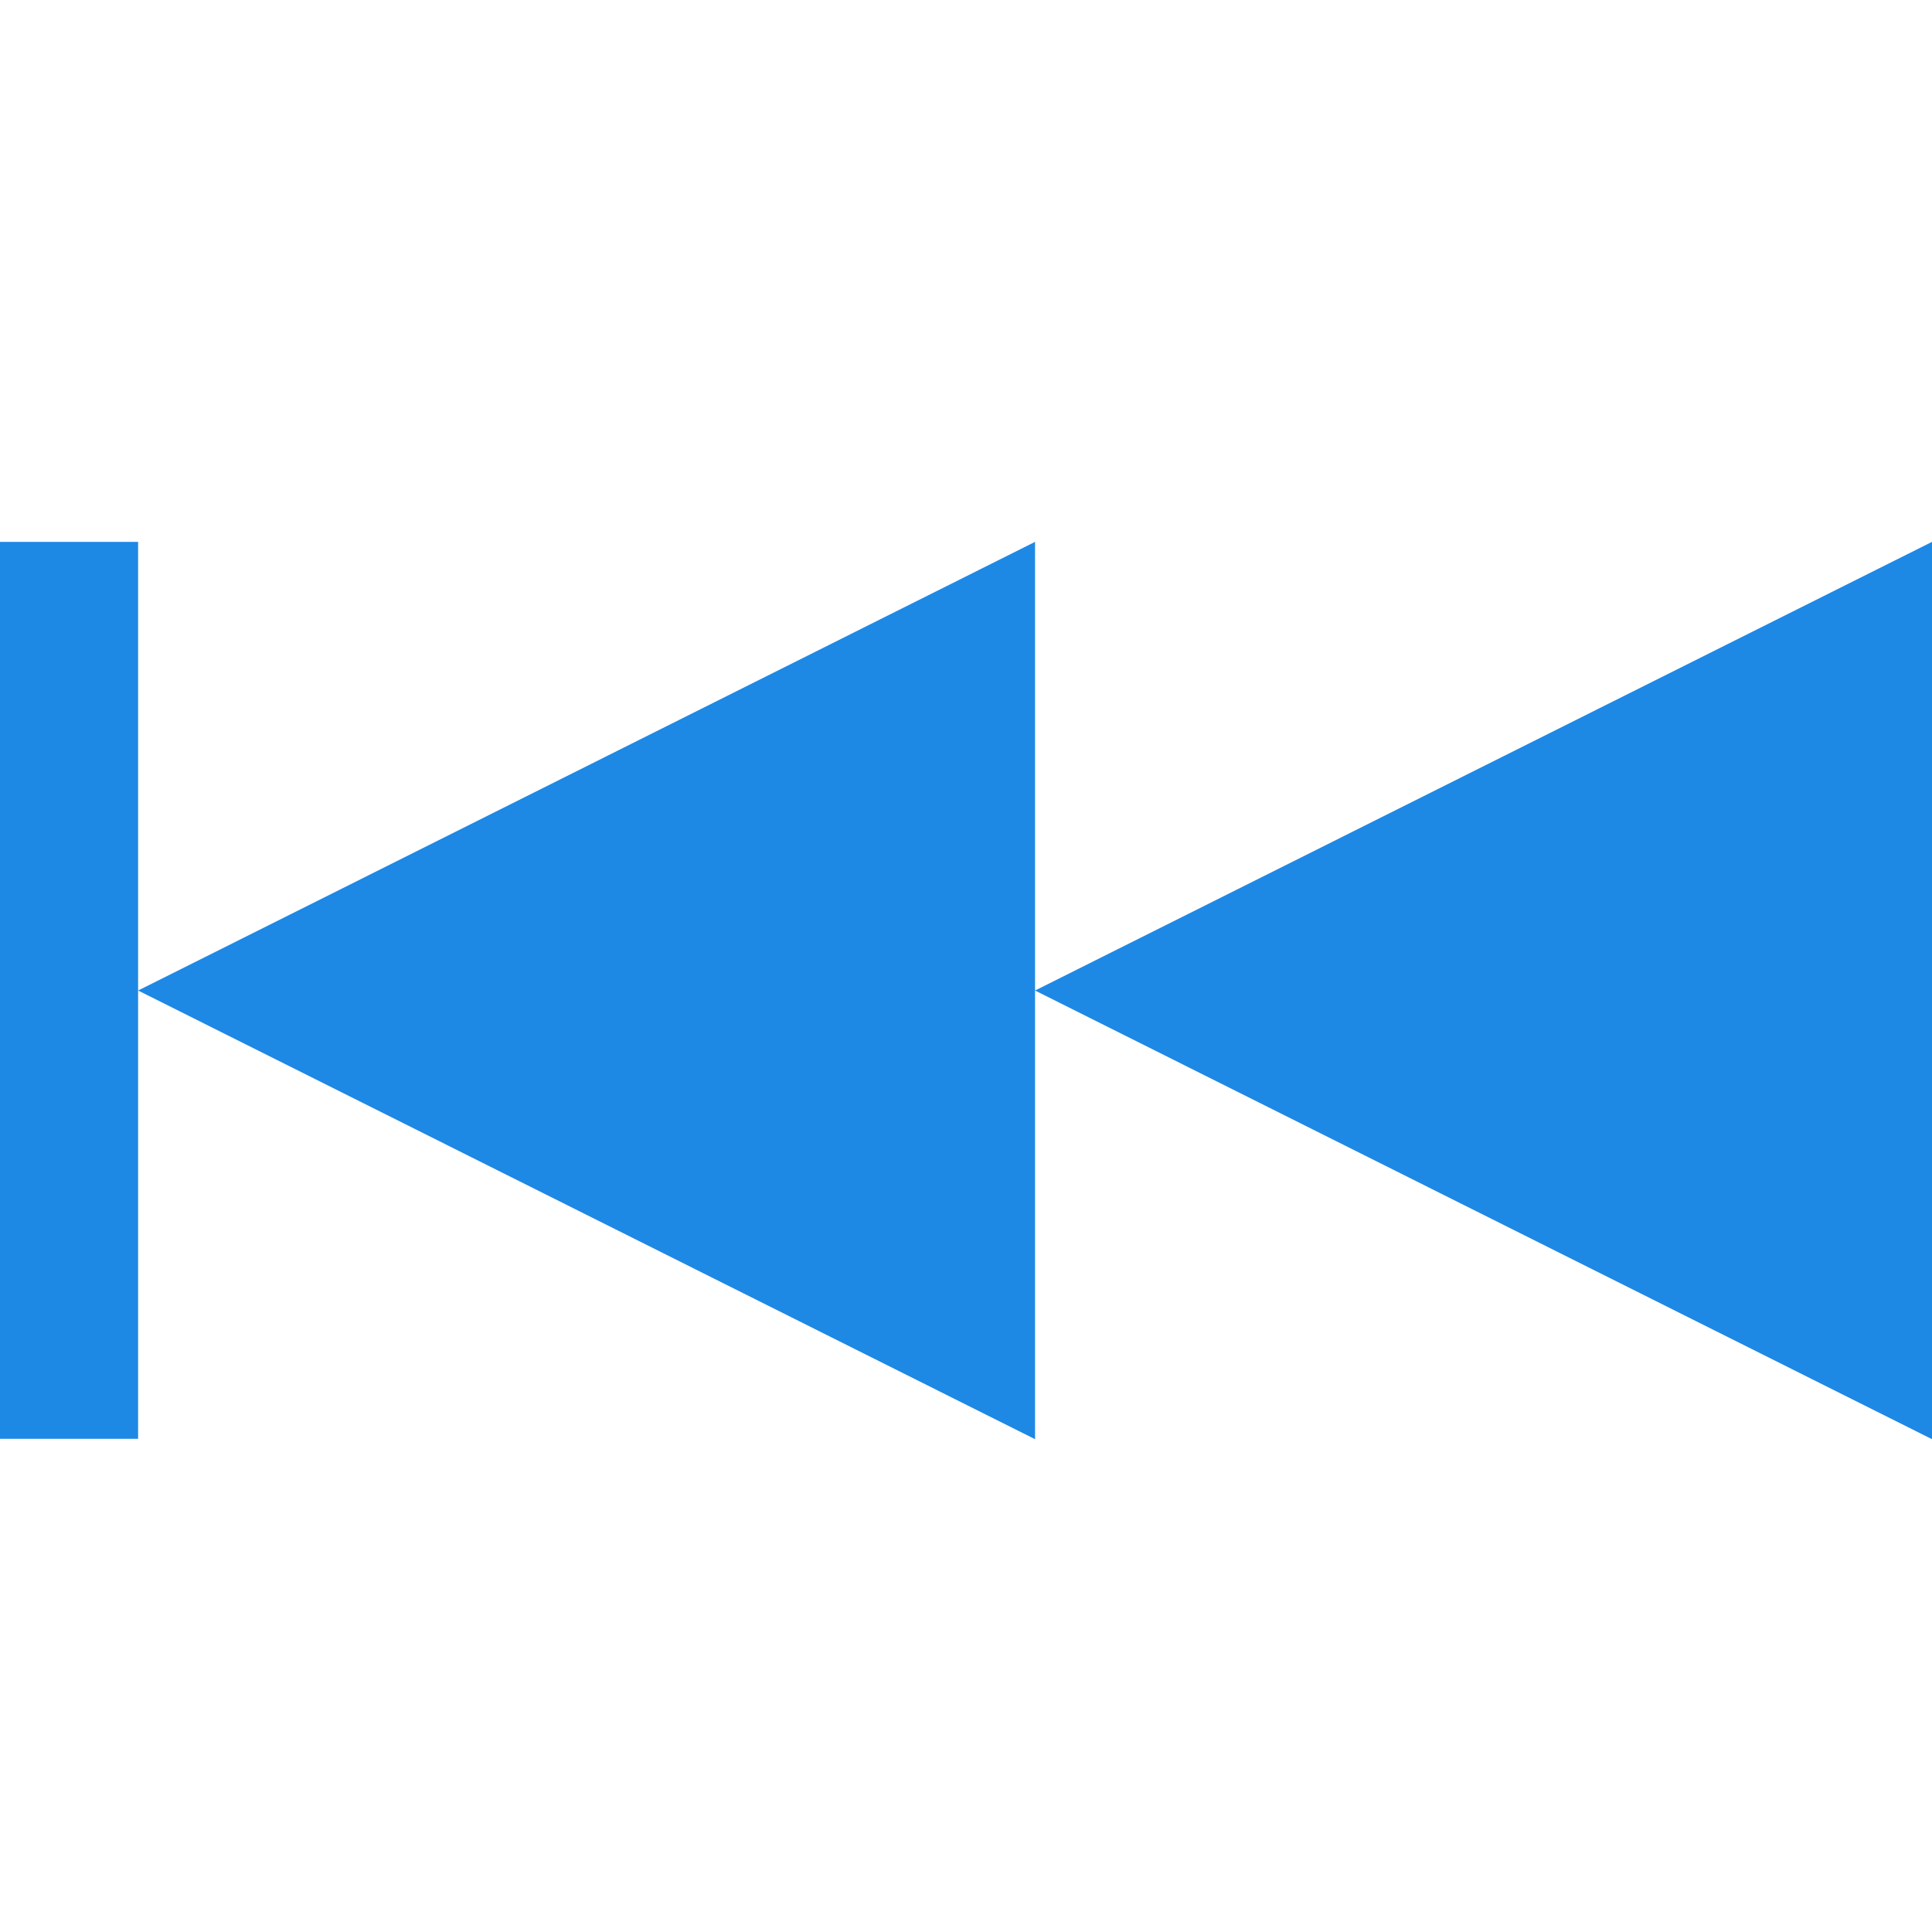
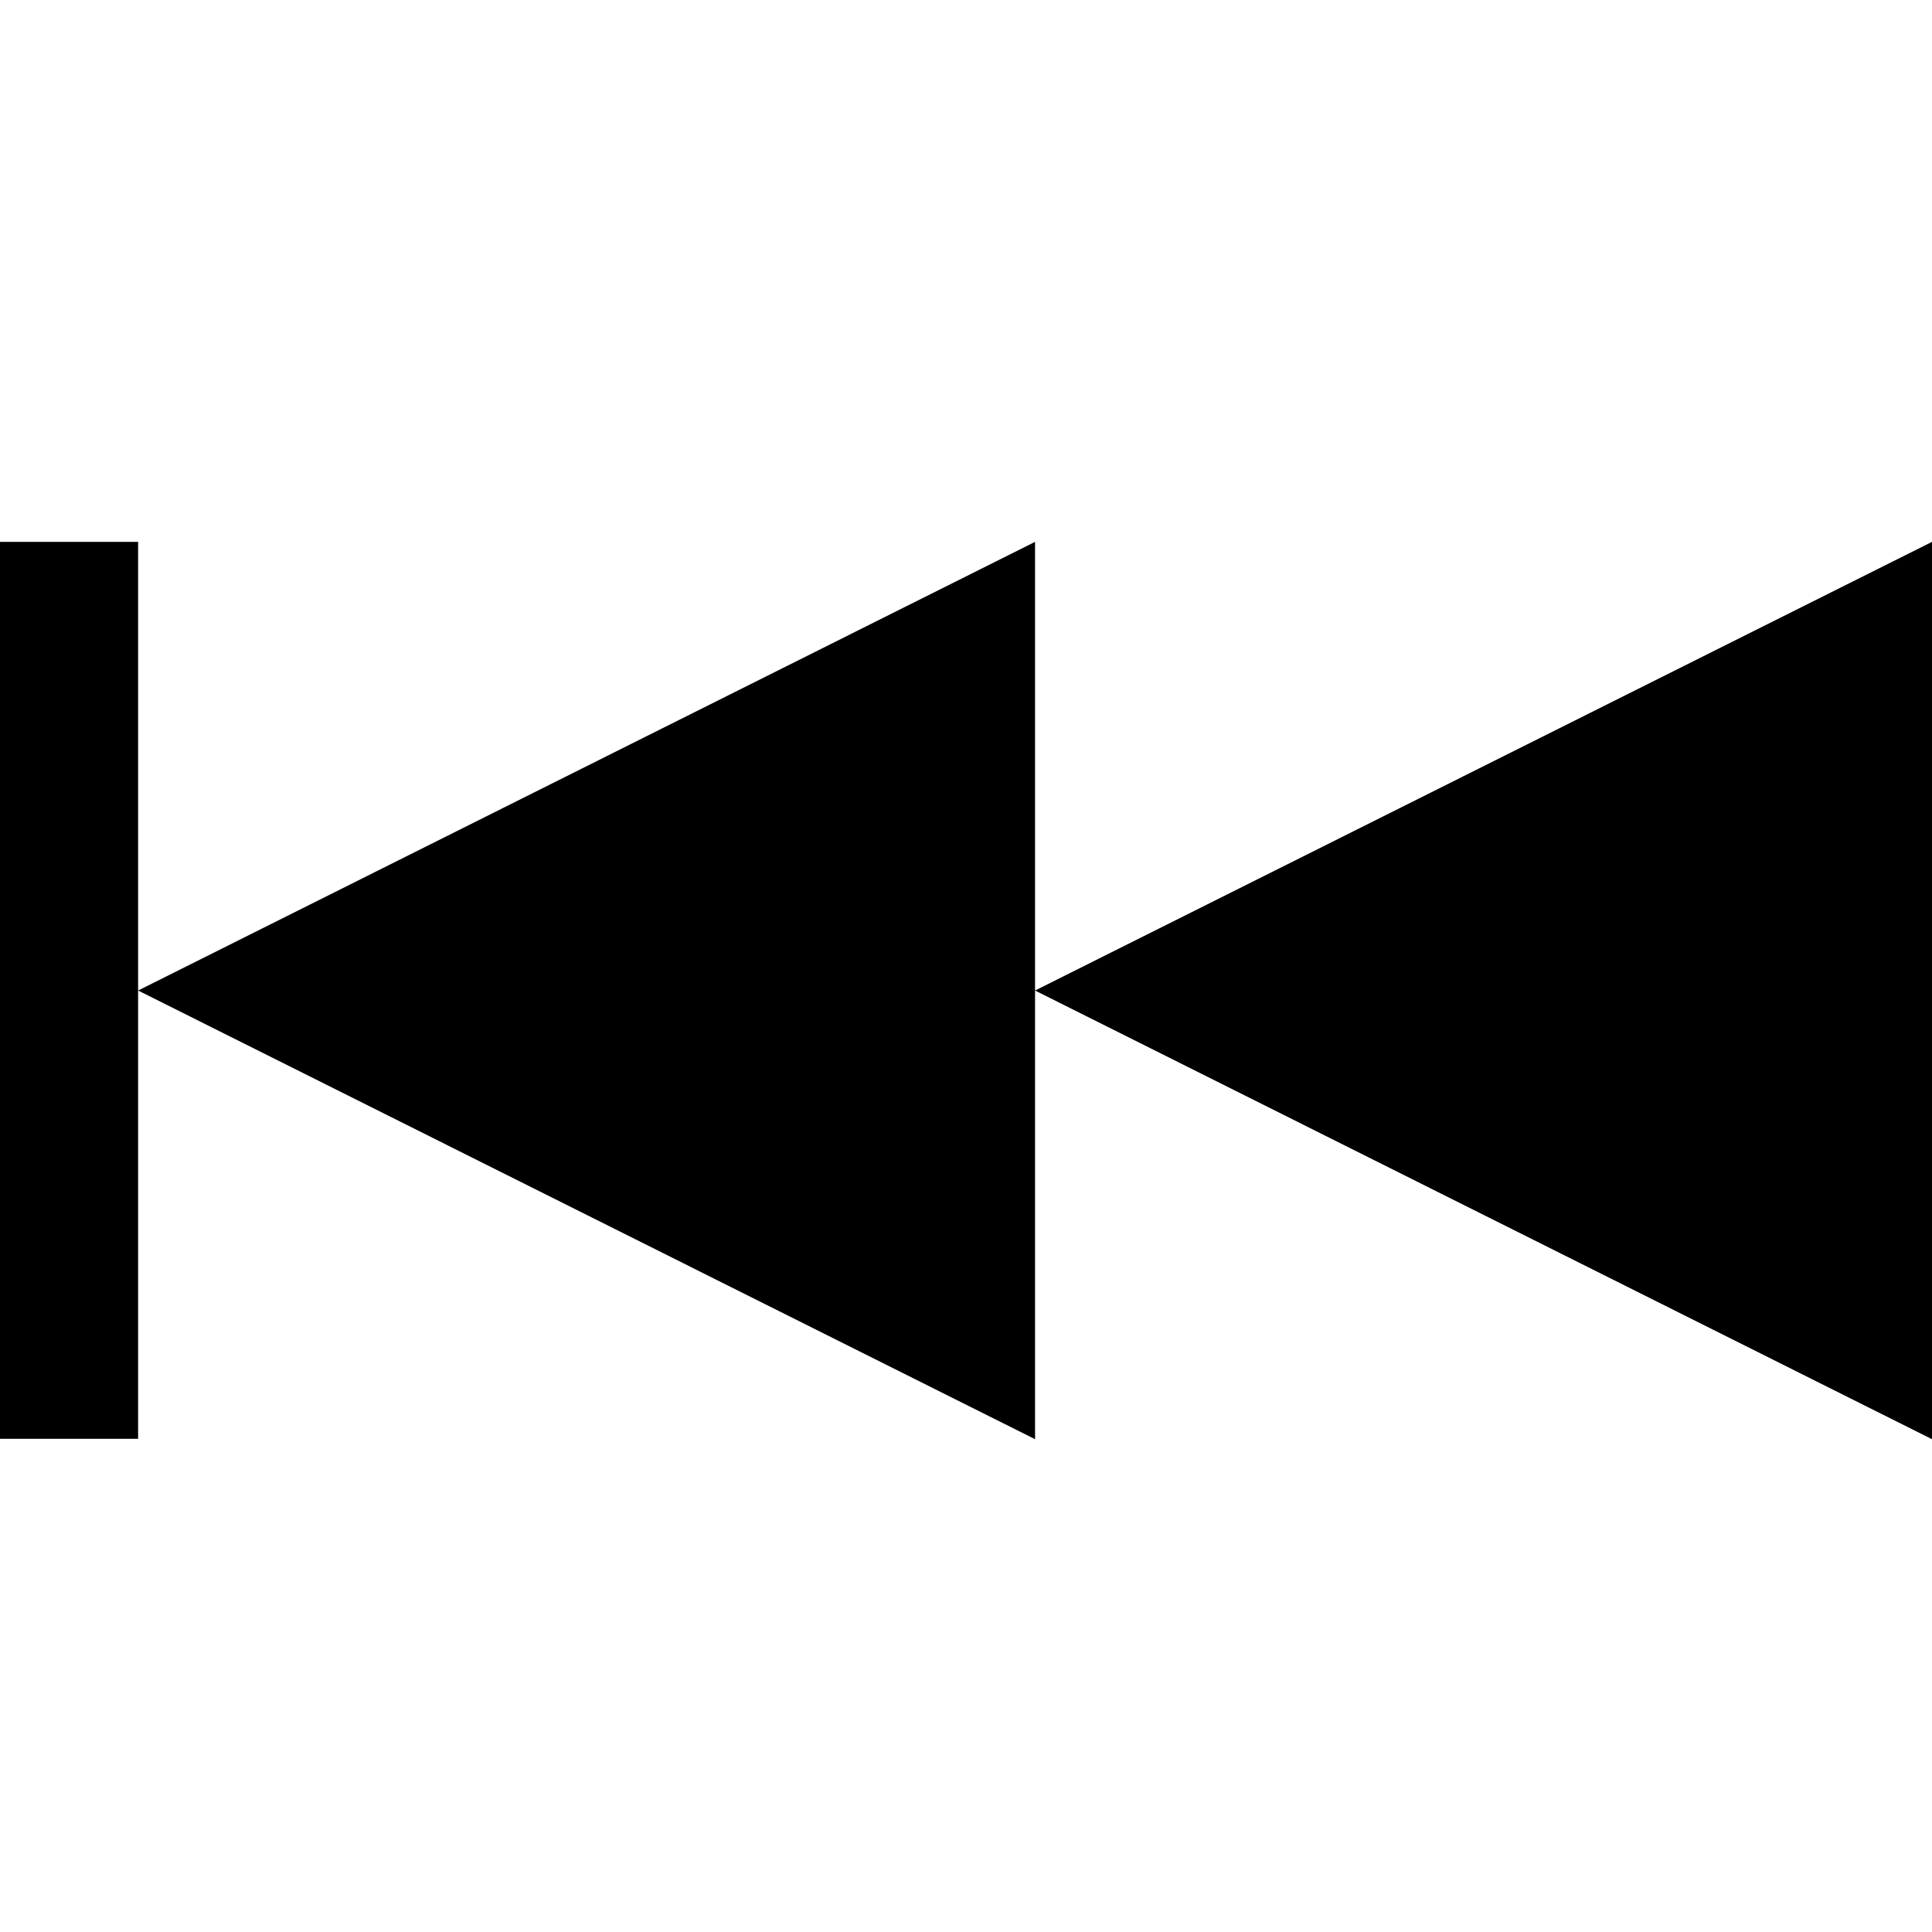
- <svg xmlns="http://www.w3.org/2000/svg" fill="#1e88e5" height="800px" width="800px" version="1.1" id="Layer_1" viewBox="0 0 512 512" enable-background="new 0 0 512 512" xml:space="preserve">
+ <svg xmlns="http://www.w3.org/2000/svg" fill="#000000" height="800px" width="800px" version="1.1" id="Layer_1" viewBox="0 0 512 512" enable-background="new 0 0 512 512" xml:space="preserve">
  <path d="M274.3,262.5L512,381.4V143.6L274.3,262.5z M36.6,262.5l237.7,118.9V262.5V143.6L36.6,262.5z M0,143.6v237.7h36.6V262.5  V143.6H0z" />
</svg>
